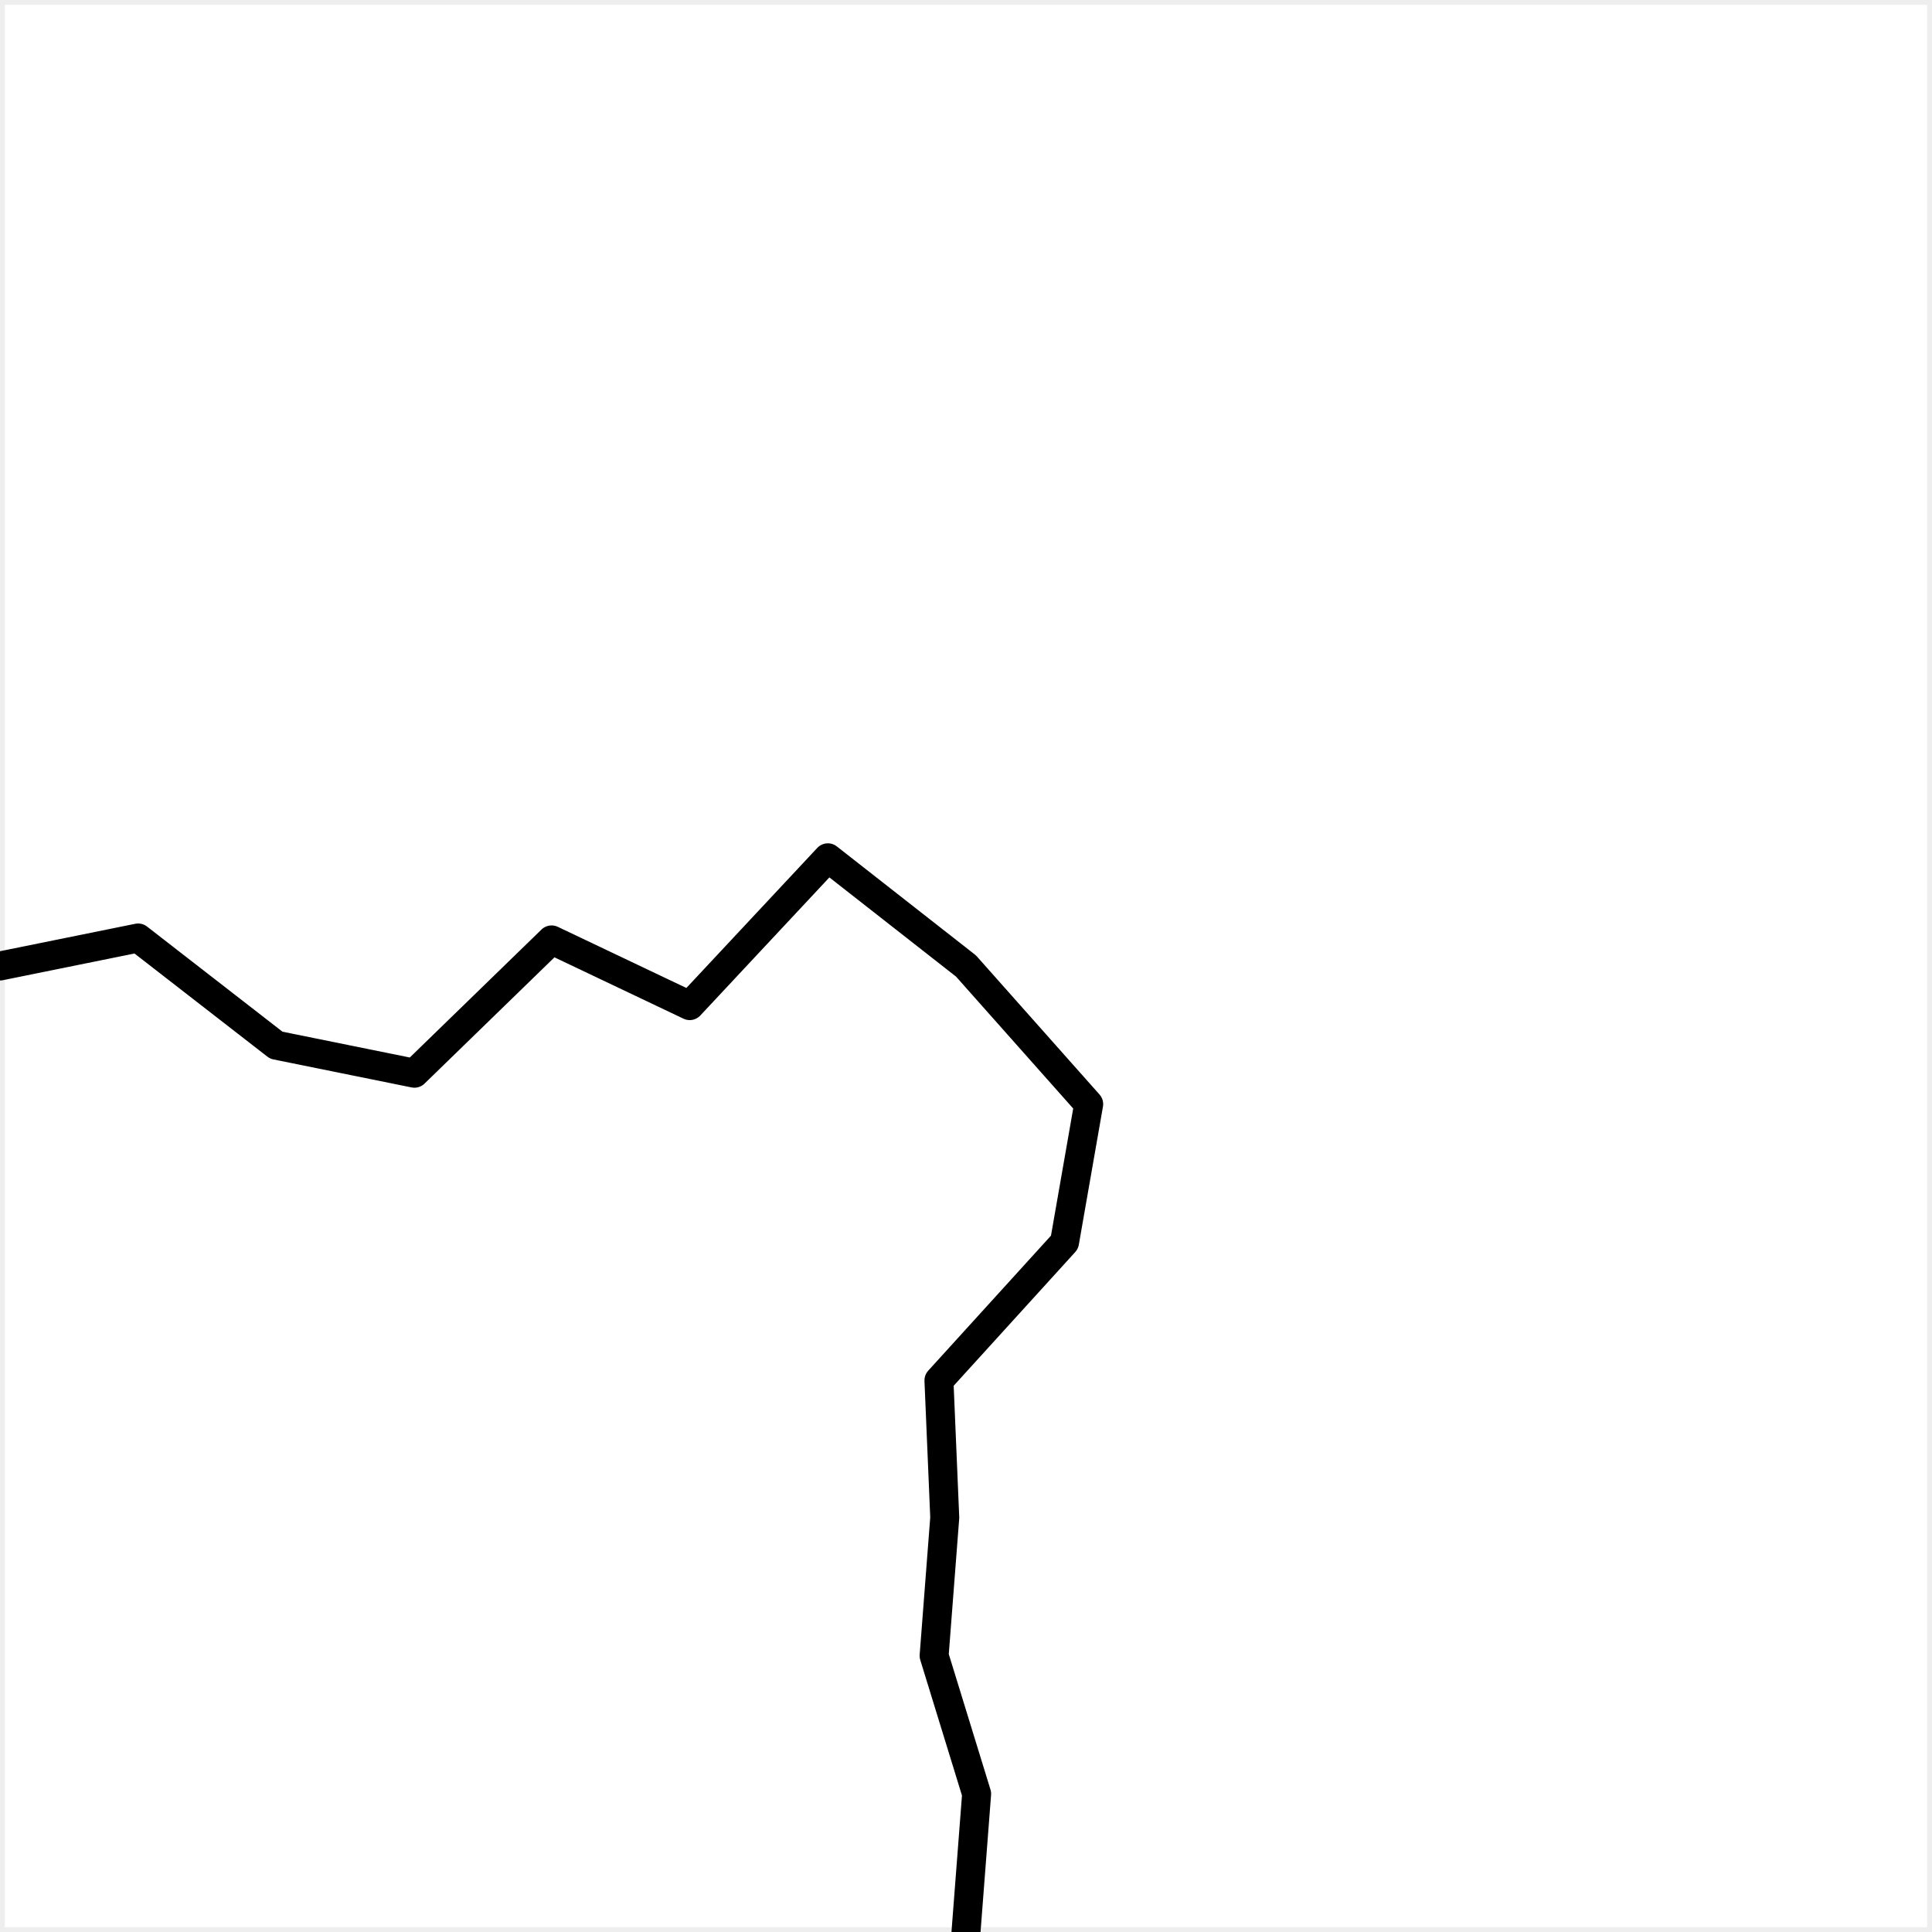
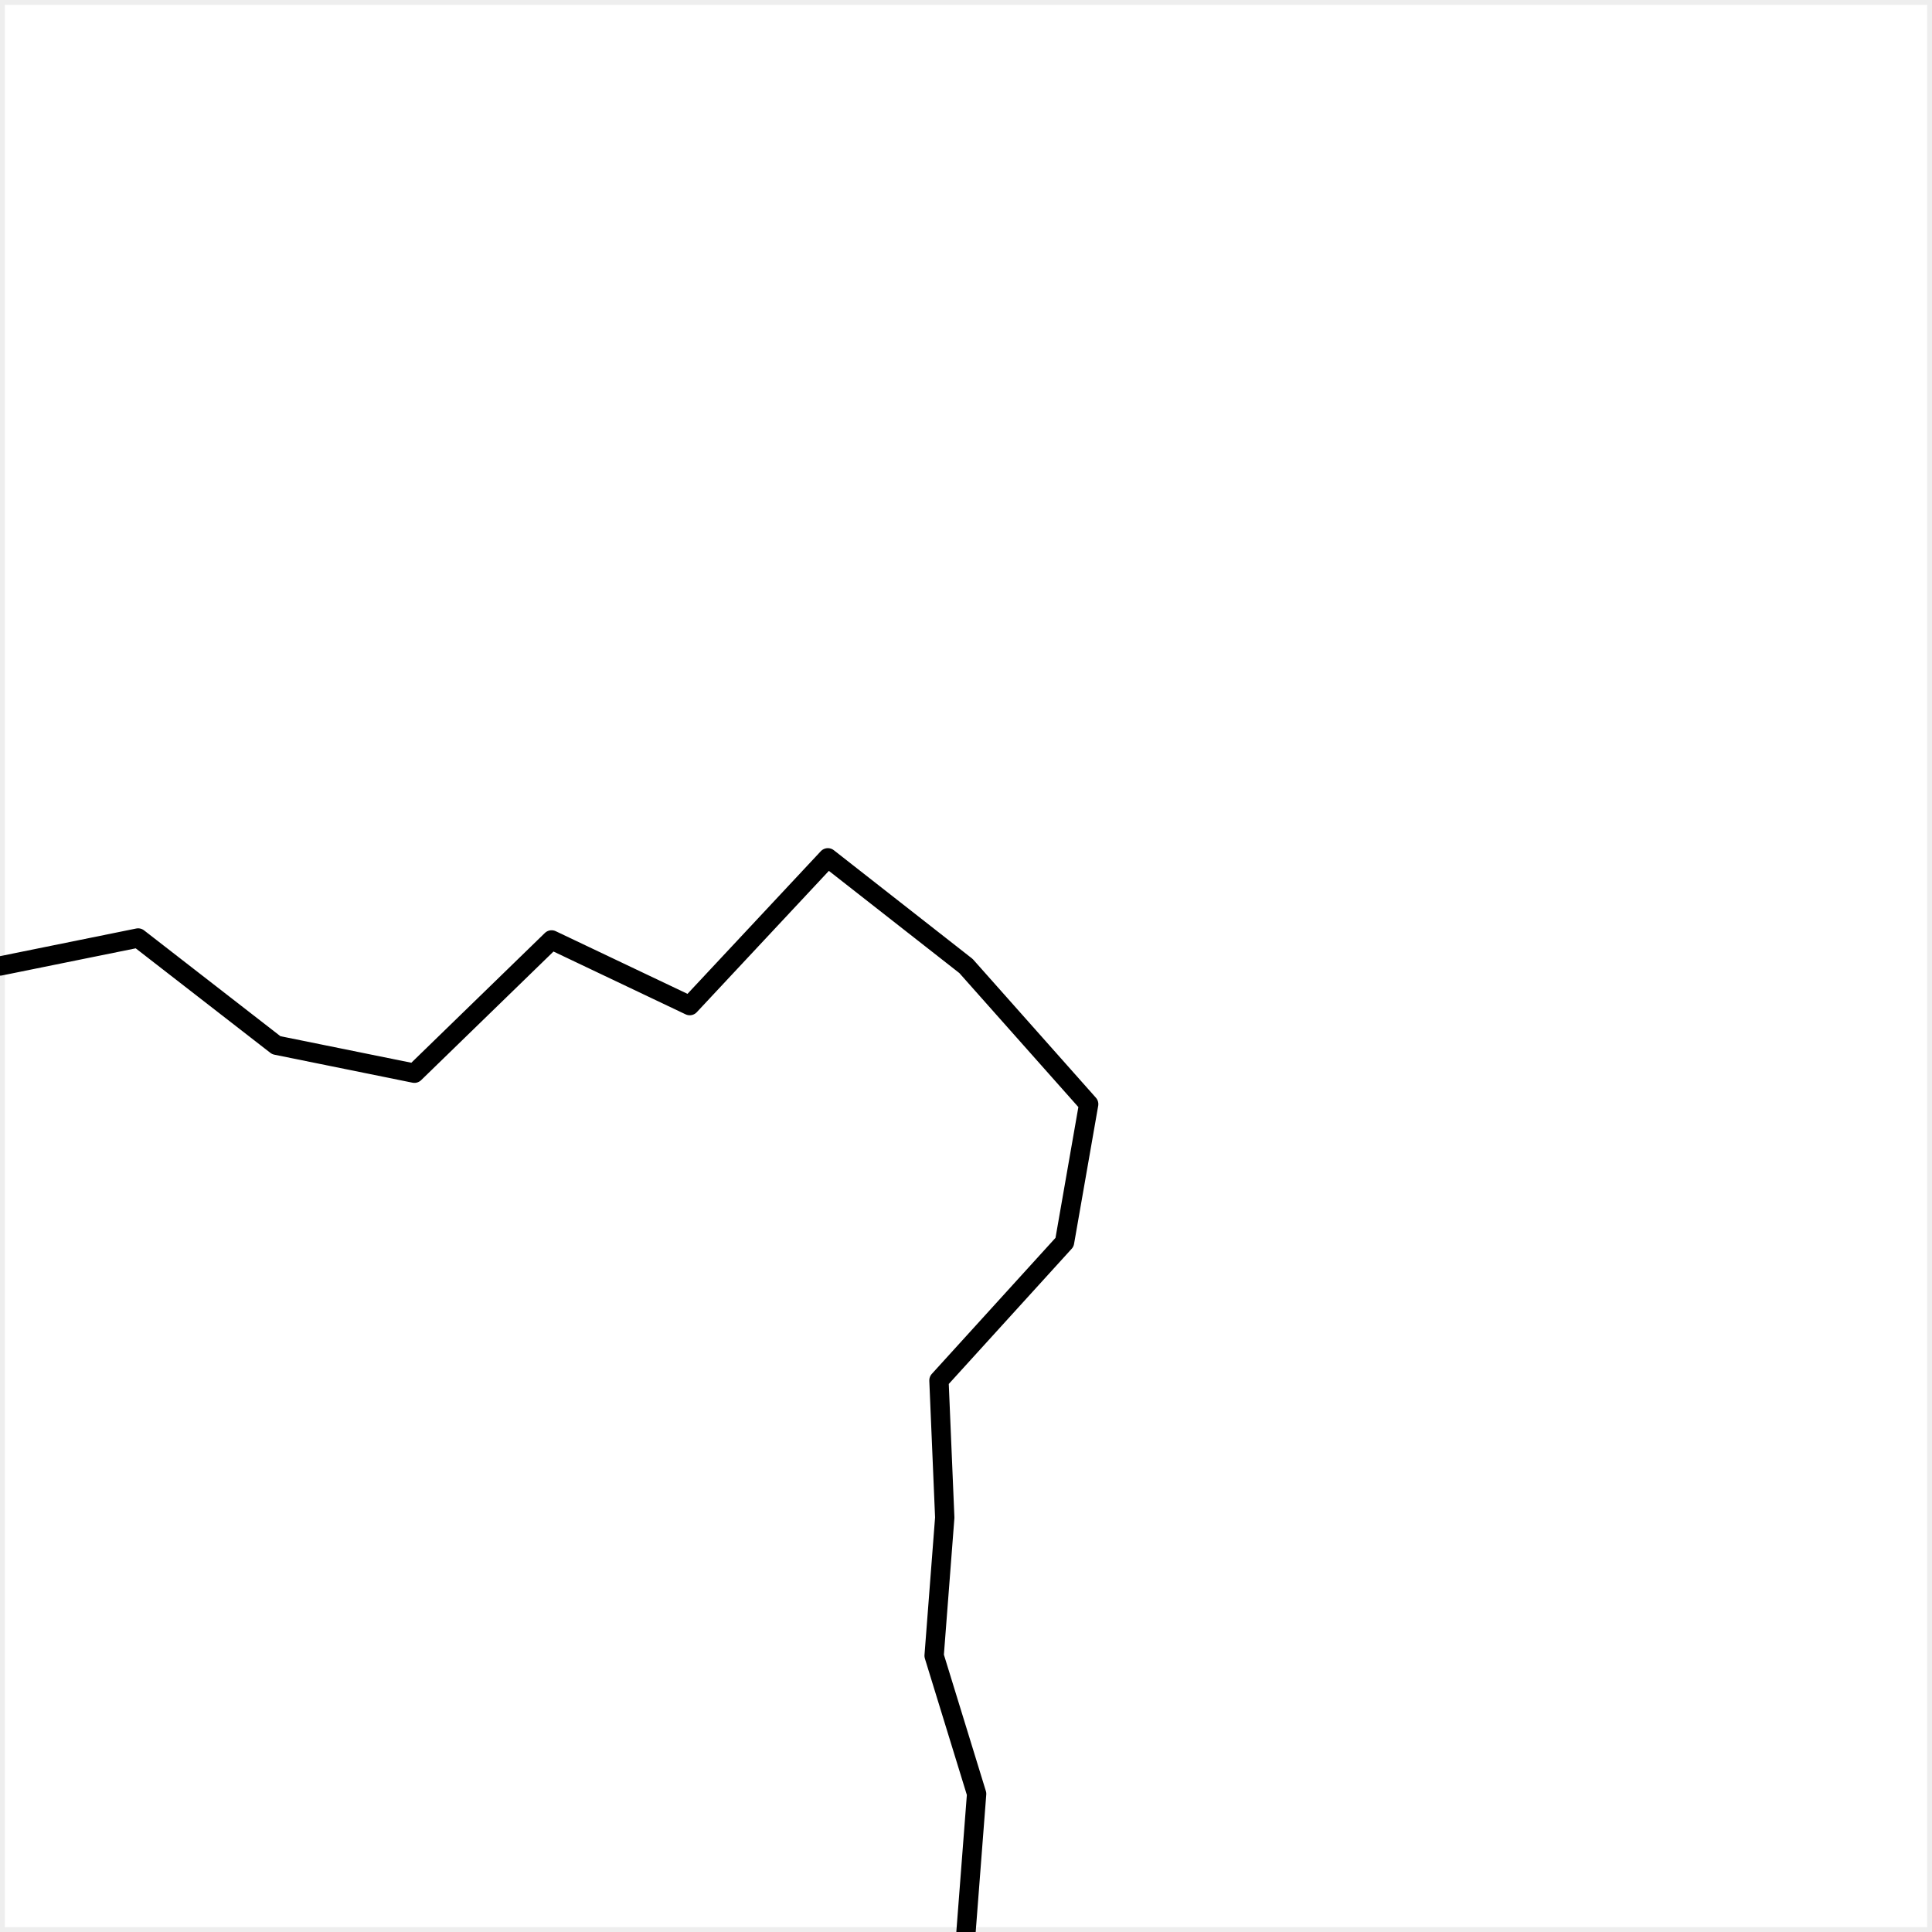
<svg xmlns="http://www.w3.org/2000/svg" width="20mm" height="20mm" viewBox="0 0 20 20">
  <rect x="0" y="0" width="20" height="20" fill="white" stroke="#eee" stroke-width="0.1" />
-   <polyline points="10,20 10.11,18.57 9.67,17.14 9.78,15.71 9.72,14.29 11.02,12.86 11.27,11.43 10,10 8.57,8.88 7.14,10.41 5.71,9.73 4.29,11.11 2.86,10.82 1.43,9.71 0,10" fill="none" stroke="black" stroke-width="0.3" stroke-linecap="round" stroke-linejoin="round" />
+   <polyline points="10,20 10.11,18.57 9.67,17.14 9.78,15.71 9.72,14.29 11.02,12.86 11.27,11.43 10,10 8.57,8.88 7.14,10.41 5.71,9.73 4.29,11.11 2.86,10.82 1.43,9.71 0,10" fill="none" stroke="black" stroke-width="0.2" stroke-linecap="round" stroke-linejoin="round" />
</svg>
